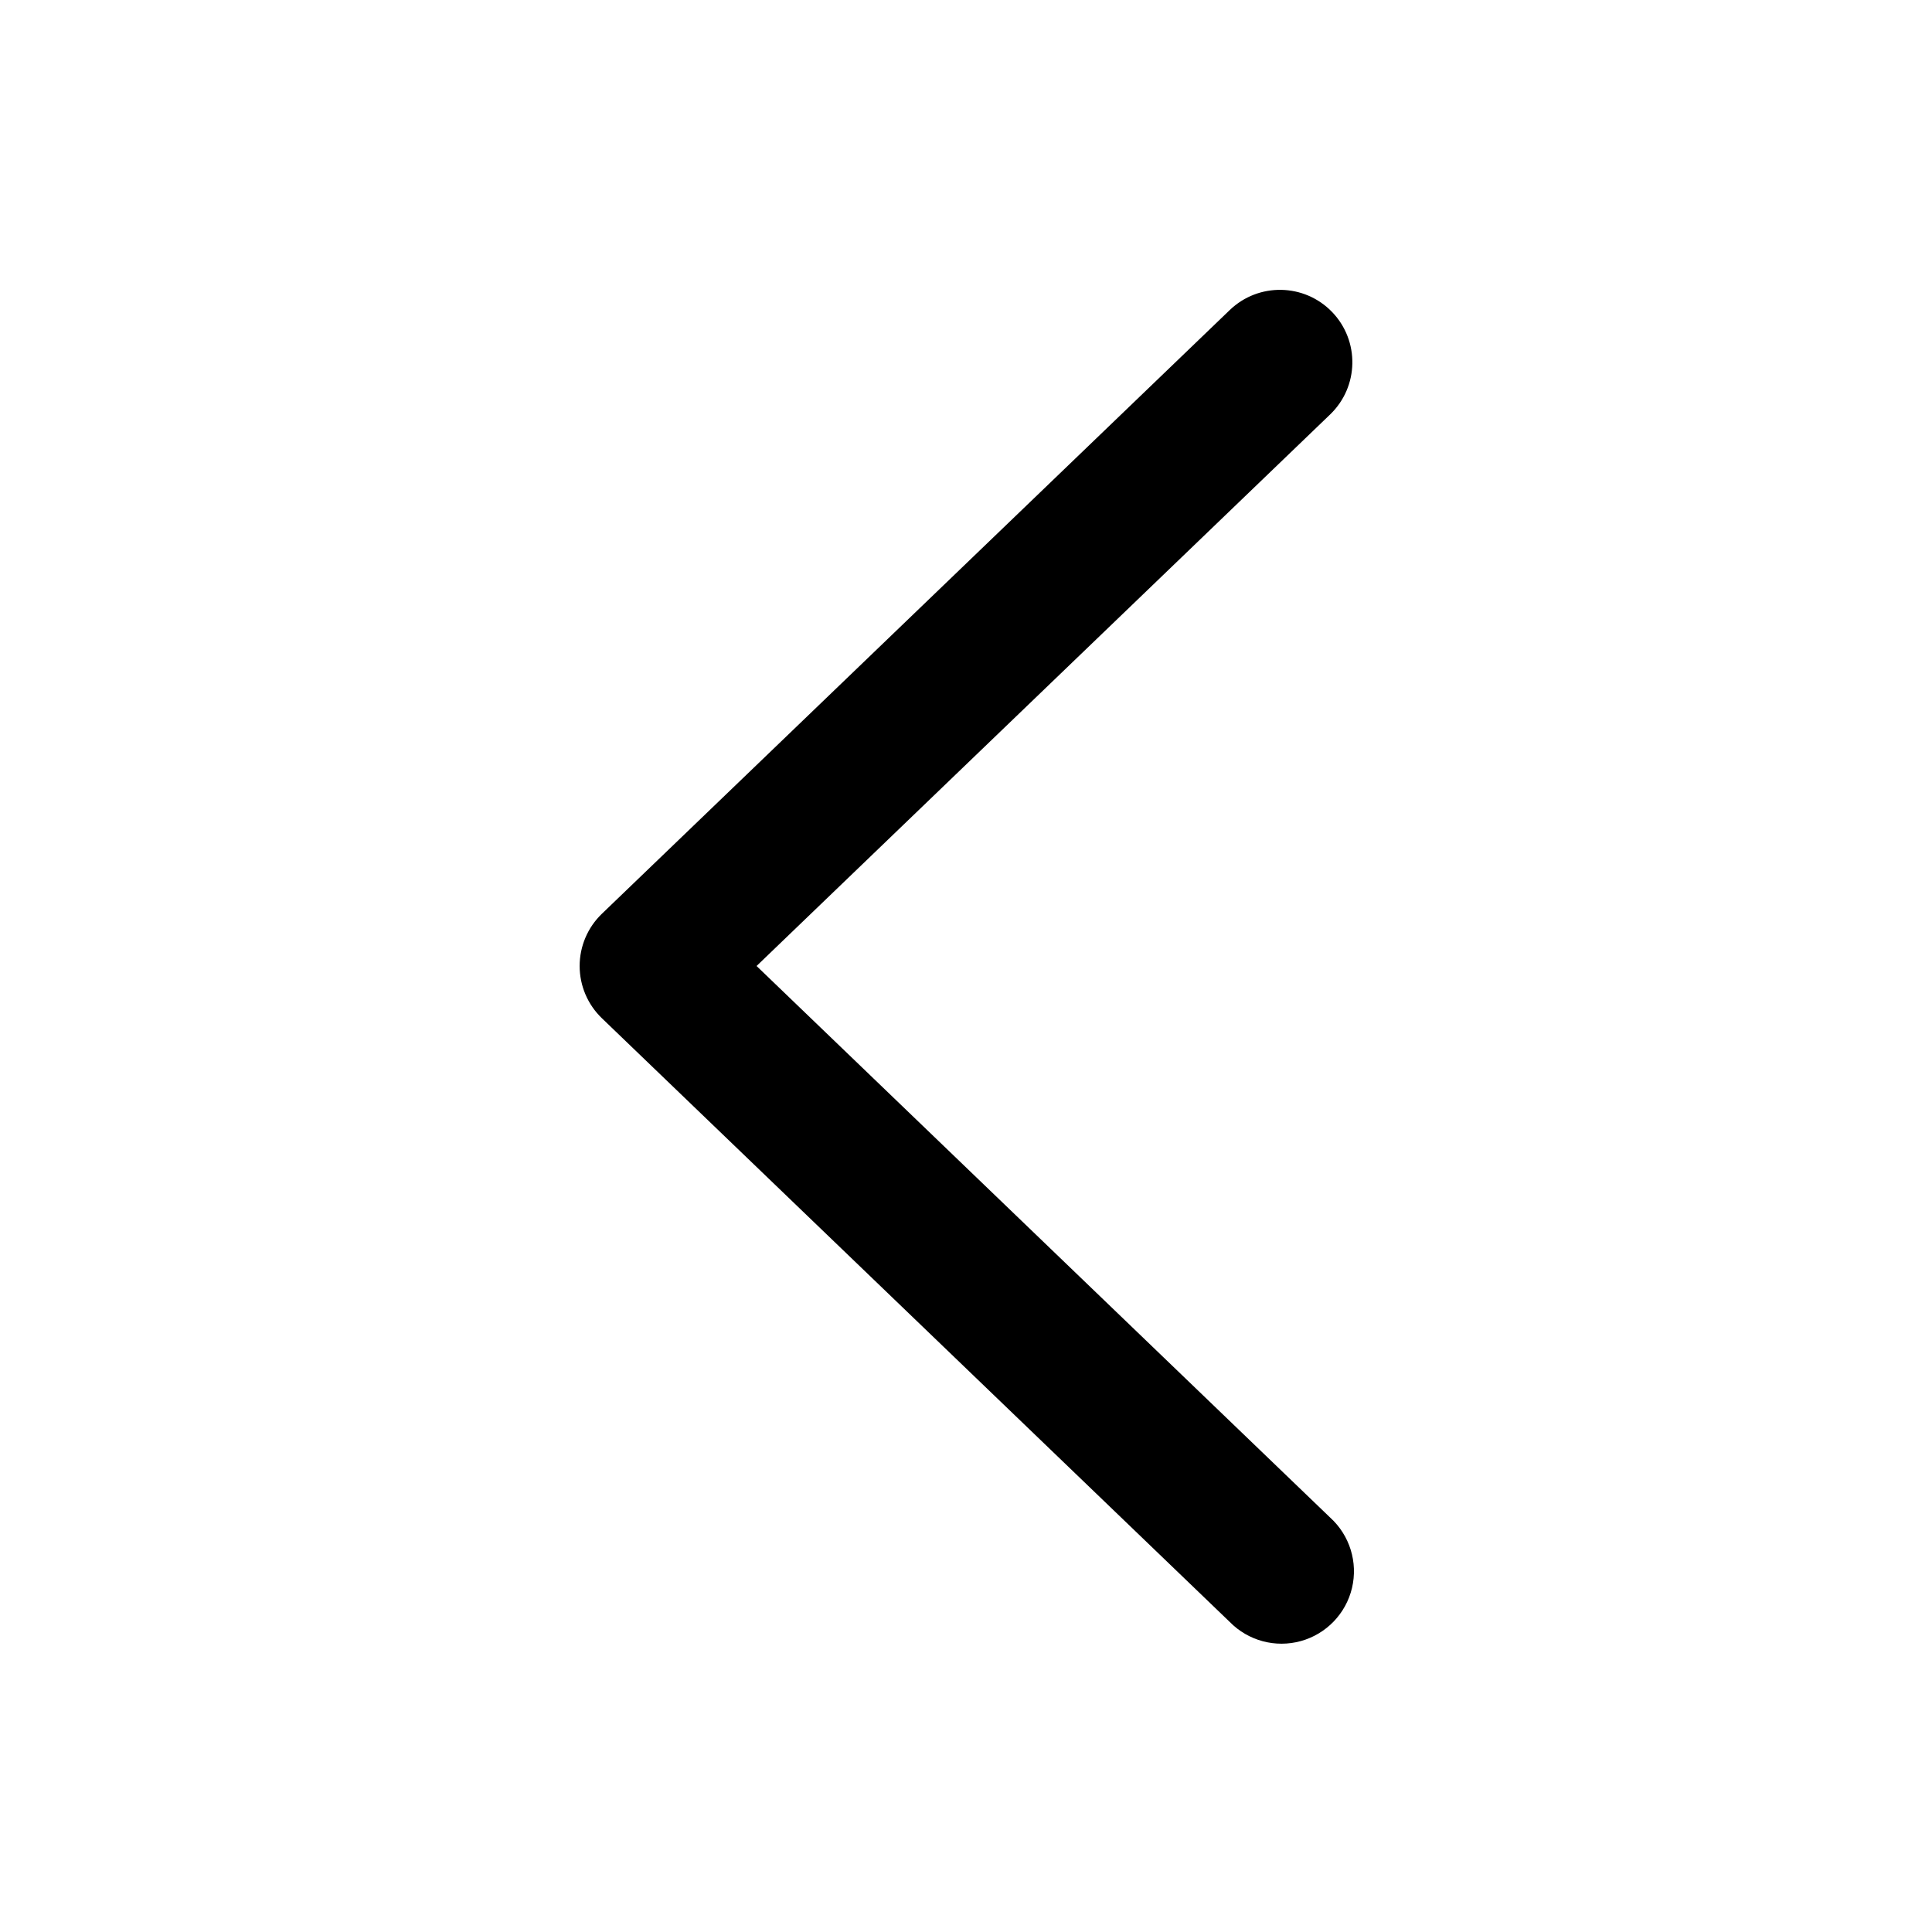
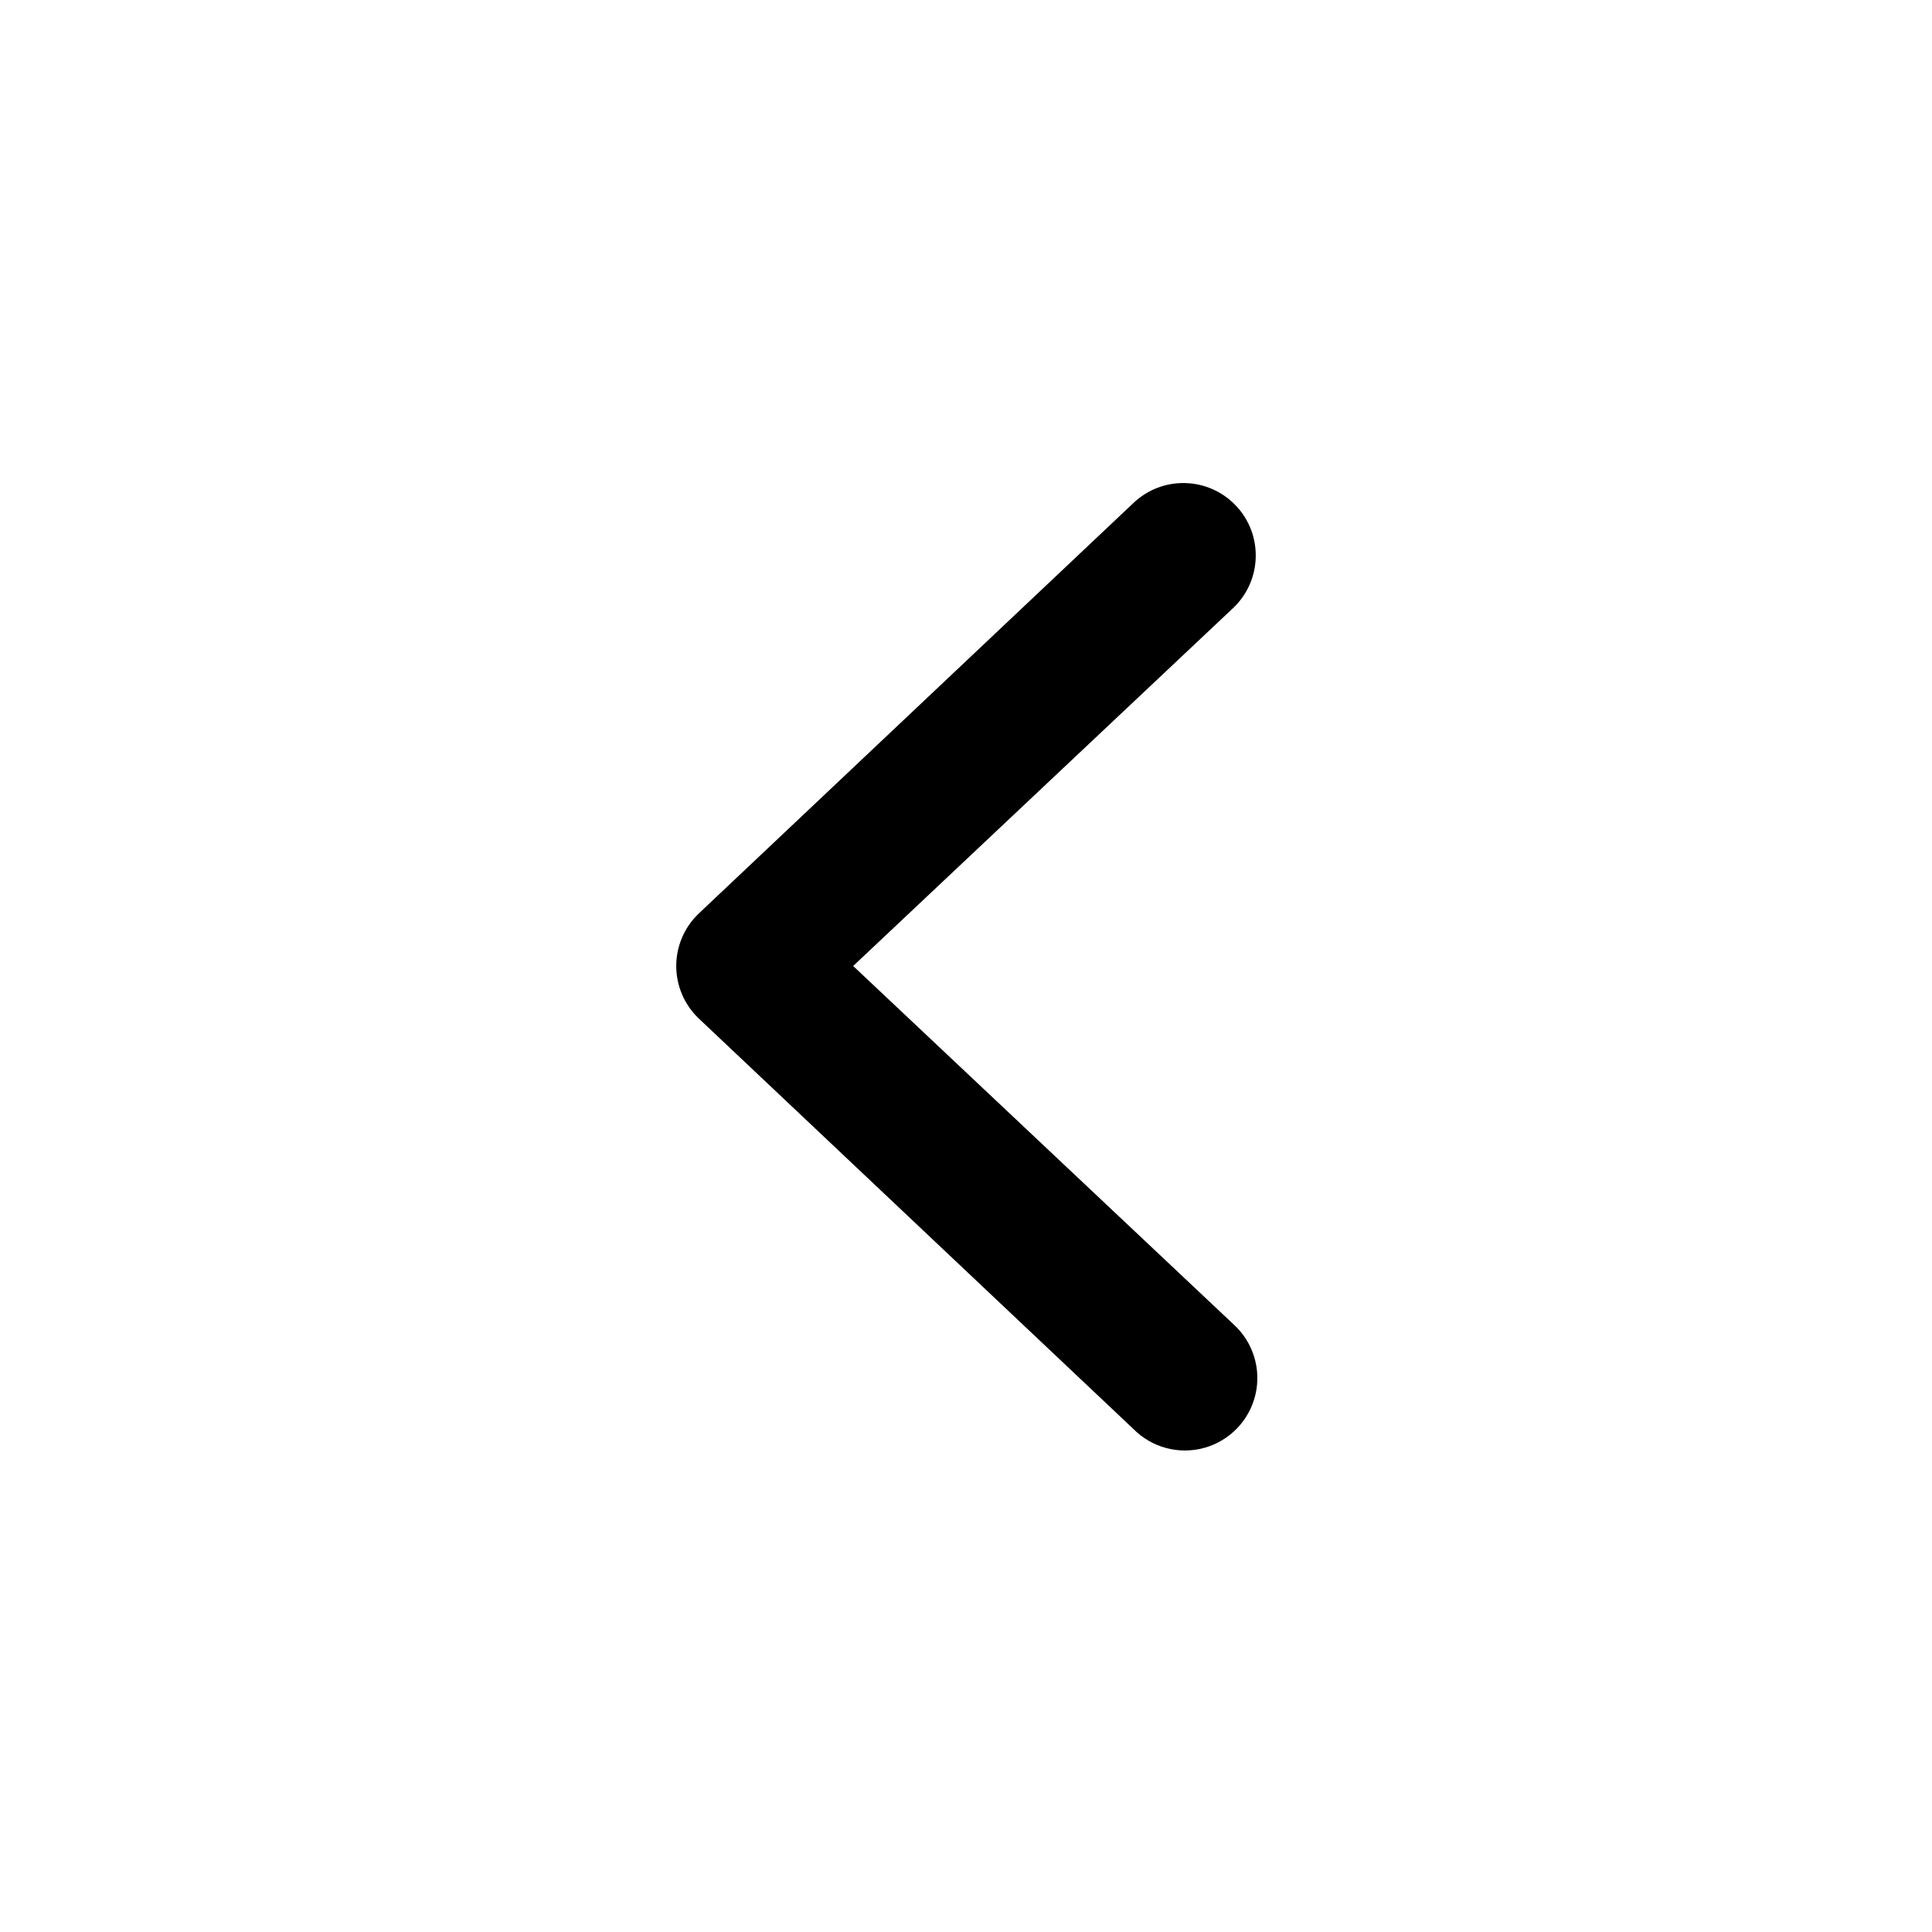
<svg xmlns="http://www.w3.org/2000/svg" viewBox="0 0 20 20" fill="currentColor" aria-hidden="true">
-   <path fill-rule="evenodd" d="M13.79 3.23a.75.75 0 01-.02 1.06L7.832 10l5.938 5.71a.75.75 0 11-1.04 1.08l-6.5-6.25a.75.75 0 010-1.08l6.5-6.25a.75.75 0 011.06.02z" clip-rule="evenodd" />
+   <path fill-rule="evenodd" d="M12.79 5.23a.75.75 0 01-.02 1.06L8.832 10l3.938 3.71a.75.75 0 11-1.04 1.08l-4.5-4.25a.75.75 0 010-1.08l4.5-4.25a.75.75 0 011.06.02z" clip-rule="evenodd" />
</svg>
